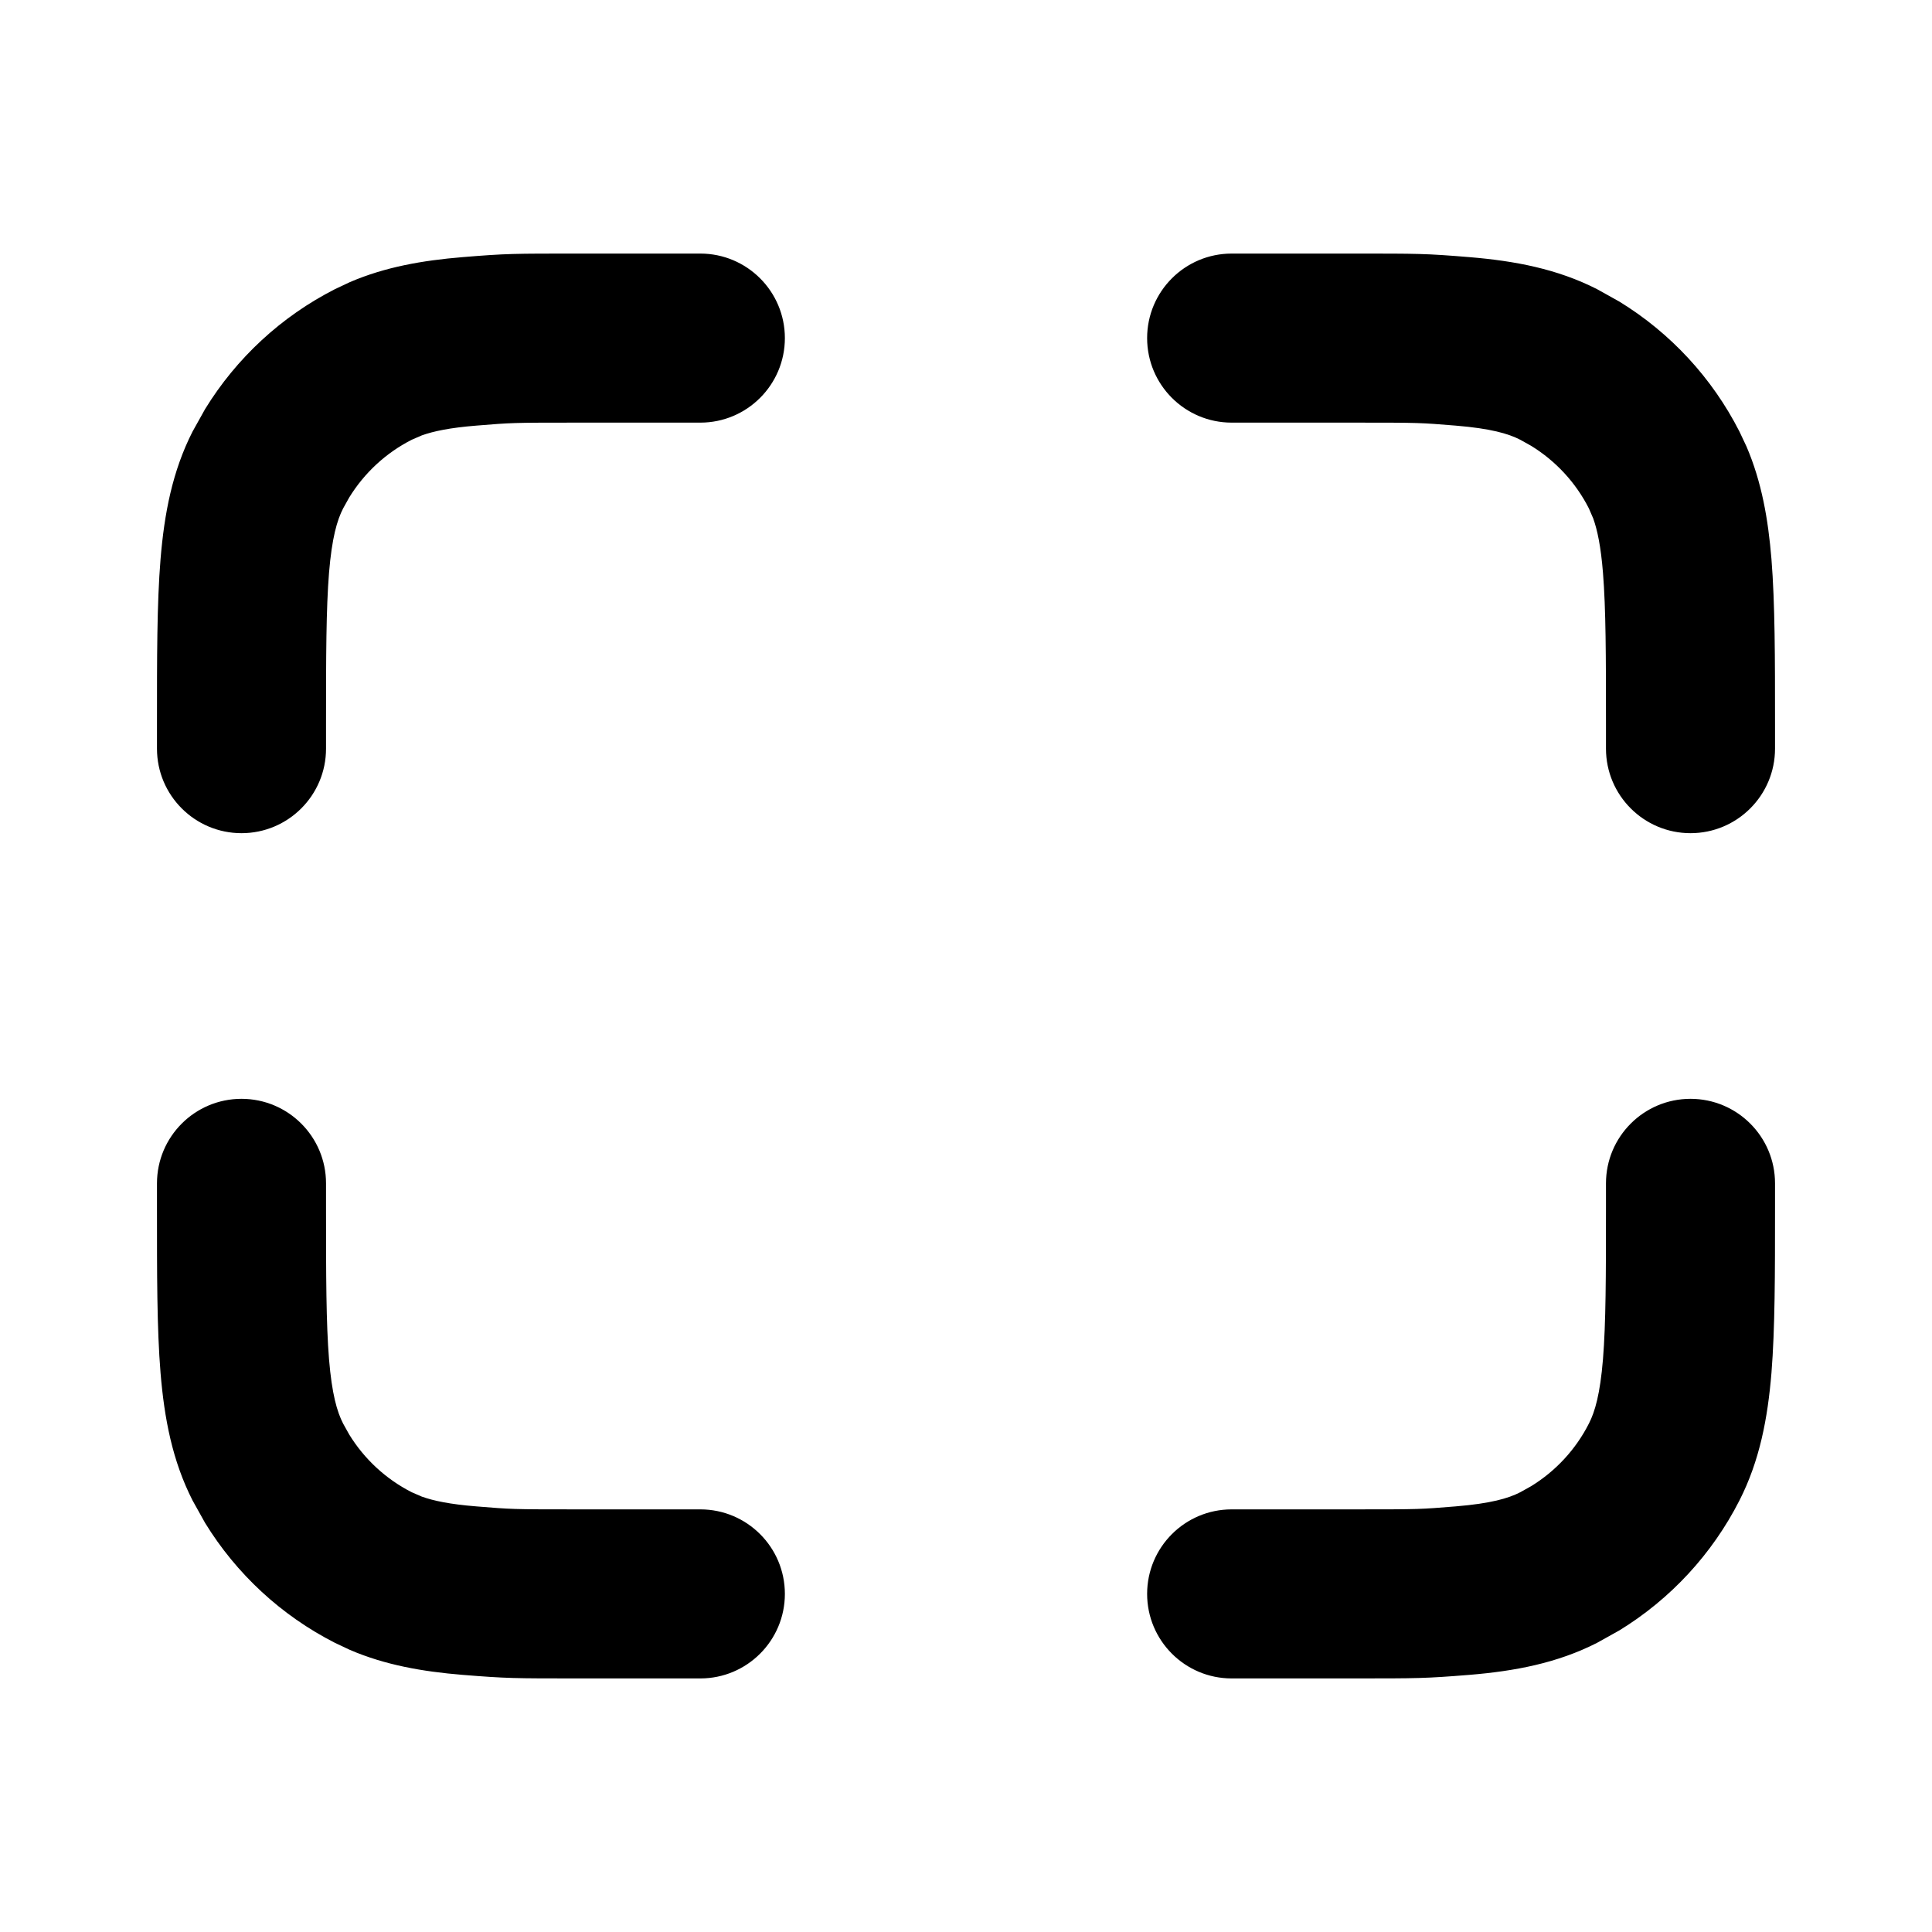
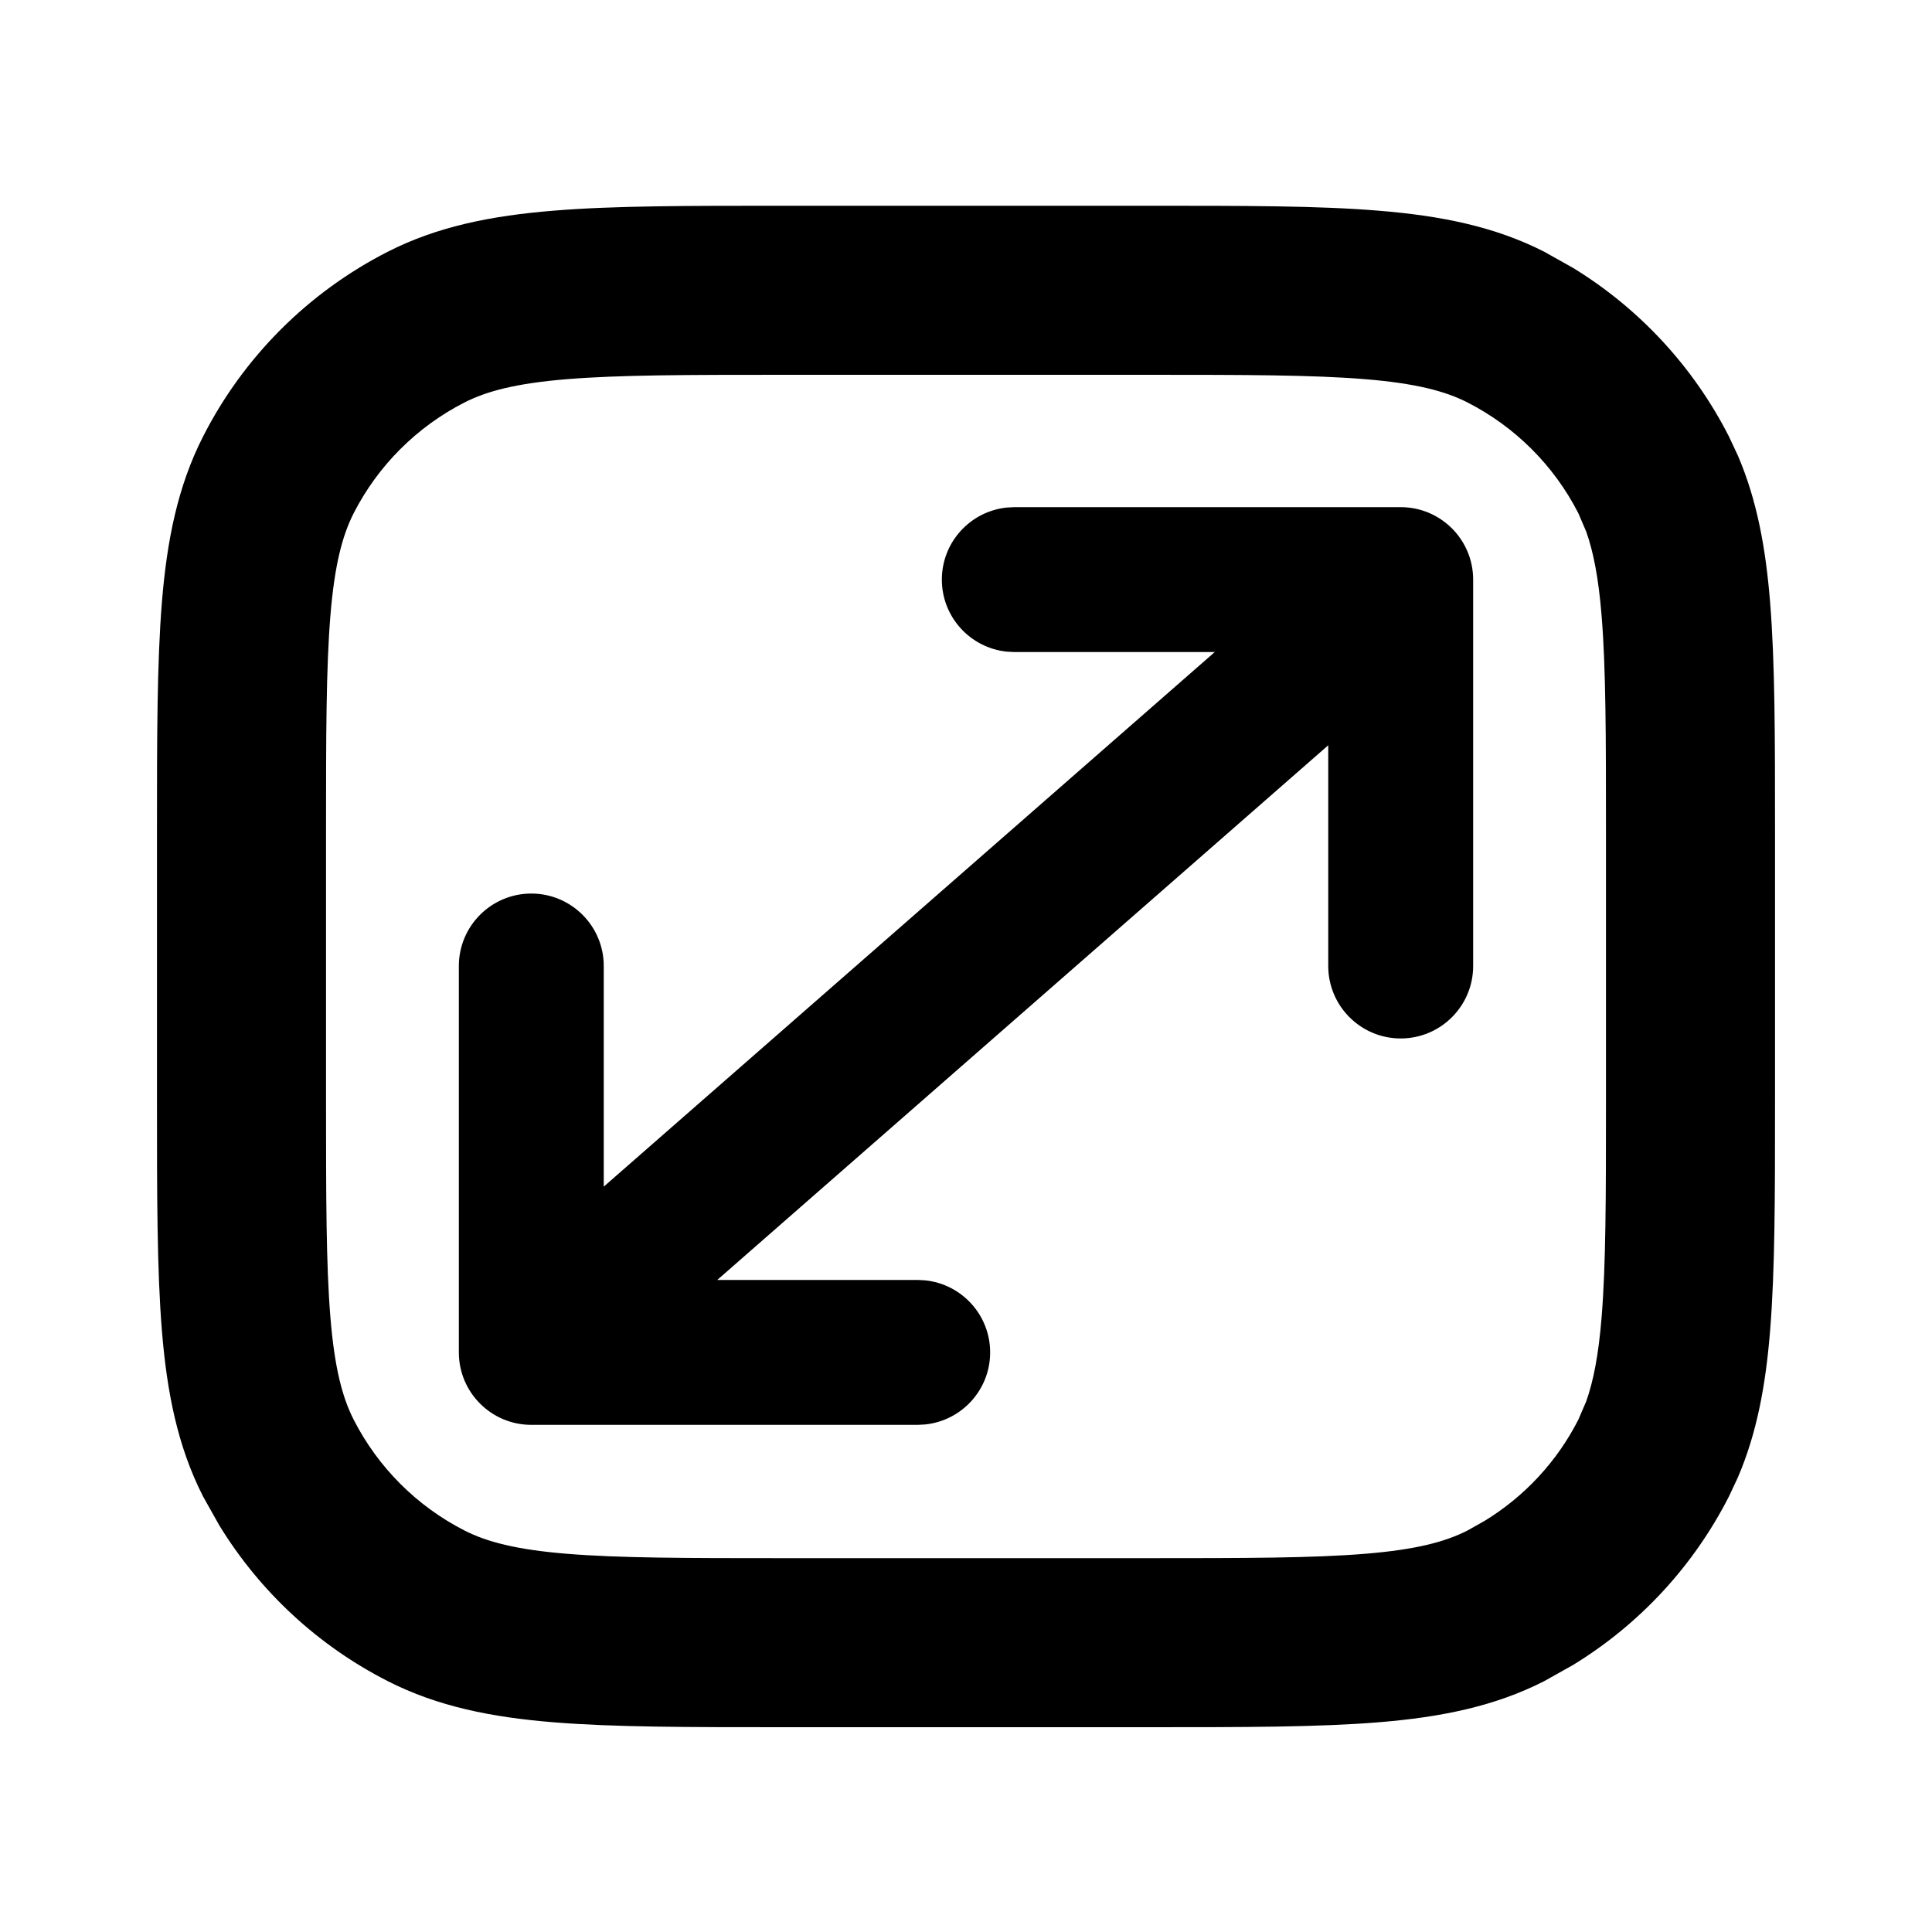
<svg xmlns="http://www.w3.org/2000/svg" width="20" height="20" viewBox="0 0 20 20" fill="none">
-   <path d="M2.5 11.375C2.983 11.375 3.375 11.767 3.375 12.25V12.5C3.375 13.214 3.376 13.697 3.406 14.07C3.436 14.433 3.489 14.614 3.552 14.737L3.615 14.85C3.771 15.104 3.995 15.312 4.263 15.448L4.367 15.493C4.487 15.536 4.657 15.572 4.93 15.594C5.303 15.624 5.286 15.625 6 15.625H7.25C7.733 15.625 8.125 16.017 8.125 16.5C8.125 16.983 7.733 17.375 7.25 17.375H6C5.315 17.375 5.248 17.375 4.787 17.338C4.375 17.304 3.989 17.237 3.623 17.08L3.468 17.007C2.912 16.724 2.447 16.293 2.123 15.765L1.993 15.532C1.784 15.121 1.701 14.684 1.662 14.213C1.624 13.752 1.625 13.185 1.625 12.5V12.25C1.625 11.767 2.017 11.375 2.5 11.375ZM17.5 11.375C17.983 11.375 18.375 11.767 18.375 12.25V12.5C18.375 13.185 18.375 13.752 18.338 14.213C18.299 14.684 18.216 15.121 18.007 15.532C17.724 16.088 17.293 16.553 16.765 16.877L16.532 17.007C16.121 17.216 15.684 17.299 15.213 17.338C14.752 17.375 14.685 17.375 14 17.375H12.75C12.267 17.375 11.875 16.983 11.875 16.5C11.875 16.017 12.267 15.625 12.75 15.625H14C14.714 15.625 14.697 15.624 15.07 15.594C15.433 15.564 15.614 15.511 15.737 15.448L15.85 15.385C16.104 15.229 16.312 15.005 16.448 14.737C16.511 14.614 16.564 14.433 16.594 14.07C16.624 13.697 16.625 13.214 16.625 12.5V12.25C16.625 11.767 17.017 11.375 17.5 11.375ZM7.25 2.625C7.733 2.625 8.125 3.017 8.125 3.5C8.125 3.983 7.733 4.375 7.25 4.375H6C5.286 4.375 5.303 4.376 4.93 4.406C4.657 4.428 4.487 4.464 4.367 4.507L4.263 4.552C3.995 4.688 3.771 4.896 3.615 5.15L3.552 5.263C3.489 5.386 3.436 5.567 3.406 5.93C3.376 6.303 3.375 6.786 3.375 7.5V7.75C3.375 8.233 2.983 8.625 2.5 8.625C2.017 8.625 1.625 8.233 1.625 7.75V7.5C1.625 6.815 1.624 6.248 1.662 5.787C1.701 5.316 1.784 4.879 1.993 4.468L2.123 4.235C2.447 3.707 2.912 3.276 3.468 2.993L3.623 2.92C3.989 2.763 4.375 2.696 4.787 2.662C5.248 2.624 5.315 2.625 6 2.625H7.25ZM14 2.625C14.685 2.625 14.752 2.624 15.213 2.662C15.684 2.701 16.121 2.784 16.532 2.993L16.765 3.123C17.293 3.447 17.724 3.912 18.007 4.468L18.08 4.623C18.237 4.989 18.304 5.375 18.338 5.787C18.375 6.248 18.375 6.815 18.375 7.5V7.75C18.375 8.233 17.983 8.625 17.5 8.625C17.017 8.625 16.625 8.233 16.625 7.75V7.5C16.625 6.786 16.624 6.303 16.594 5.93C16.572 5.657 16.536 5.487 16.493 5.367L16.448 5.263C16.312 4.995 16.104 4.771 15.85 4.615L15.737 4.552C15.614 4.489 15.433 4.436 15.07 4.406C14.697 4.376 14.714 4.375 14 4.375H12.75C12.267 4.375 11.875 3.983 11.875 3.5C11.875 3.017 12.267 2.625 12.75 2.625H14Z" fill="black" style="fill:black;fill-opacity:1;" />
+   <path d="M14.5 5.25C14.914 5.25 15.25 5.586 15.25 6V10C15.25 10.414 14.914 10.75 14.5 10.75C14.086 10.75 13.75 10.414 13.75 10V7.715L7.425 13.25H9.5L9.577 13.254C9.955 13.293 10.25 13.612 10.25 14C10.25 14.388 9.955 14.707 9.577 14.746L9.5 14.75H5.5C5.086 14.75 4.75 14.414 4.75 14V10C4.75 9.586 5.086 9.25 5.5 9.25C5.914 9.25 6.25 9.586 6.25 10V12.284L12.575 6.75H10.5L10.423 6.746C10.045 6.707 9.75 6.388 9.75 6C9.75 5.612 10.045 5.293 10.423 5.254L10.5 5.25H14.5Z" fill="black" style="fill:black;fill-opacity:1;" />
+   <path fill-rule="evenodd" clip-rule="evenodd" d="M11.9 2.13C12.866 2.13 13.643 2.129 14.271 2.181C14.908 2.233 15.468 2.342 15.986 2.606L16.287 2.775C16.973 3.196 17.531 3.798 17.898 4.519L17.99 4.715C18.189 5.178 18.279 5.677 18.324 6.234C18.375 6.862 18.375 7.639 18.375 8.604V11.405C18.375 12.371 18.375 13.148 18.324 13.775C18.279 14.333 18.189 14.832 17.99 15.295L17.898 15.491C17.531 16.212 16.973 16.814 16.287 17.234L15.986 17.403C15.468 17.667 14.908 17.777 14.271 17.829C13.643 17.88 12.866 17.88 11.9 17.88H8.1C7.134 17.88 6.357 17.88 5.729 17.829C5.092 17.777 4.532 17.667 4.014 17.403C3.293 17.036 2.691 16.477 2.271 15.792L2.102 15.491C1.838 14.973 1.728 14.413 1.676 13.775C1.625 13.148 1.625 12.371 1.625 11.405V8.604C1.625 7.639 1.625 6.862 1.676 6.234C1.728 5.597 1.838 5.037 2.102 4.519C2.521 3.695 3.191 3.026 4.014 2.606C4.532 2.342 5.092 2.233 5.729 2.181C6.357 2.129 7.134 2.13 8.1 2.13H11.9ZM8.1 3.88C7.105 3.88 6.412 3.881 5.872 3.925C5.343 3.968 5.039 4.049 4.809 4.166C4.315 4.418 3.913 4.82 3.661 5.313C3.544 5.544 3.463 5.848 3.42 6.377C3.376 6.917 3.375 7.61 3.375 8.604V11.405C3.375 12.399 3.376 13.093 3.42 13.633C3.463 14.162 3.544 14.466 3.661 14.696C3.913 15.19 4.315 15.592 4.809 15.844C5.039 15.961 5.343 16.042 5.872 16.085C6.412 16.129 7.105 16.13 8.1 16.13H11.9C12.895 16.13 13.588 16.129 14.128 16.085C14.657 16.042 14.961 15.961 15.191 15.844L15.372 15.742C15.783 15.49 16.119 15.129 16.339 14.696L16.42 14.508C16.494 14.3 16.548 14.03 16.58 13.633C16.624 13.093 16.625 12.399 16.625 11.405V8.604C16.625 7.61 16.624 6.917 16.58 6.377C16.548 5.98 16.494 5.71 16.42 5.502L16.339 5.313C16.087 4.82 15.685 4.418 15.191 4.166C14.961 4.049 14.657 3.968 14.128 3.925C13.588 3.881 12.895 3.88 11.9 3.88H8.1Z" fill="black" style="fill:black;fill-opacity:1;" />
</svg>
